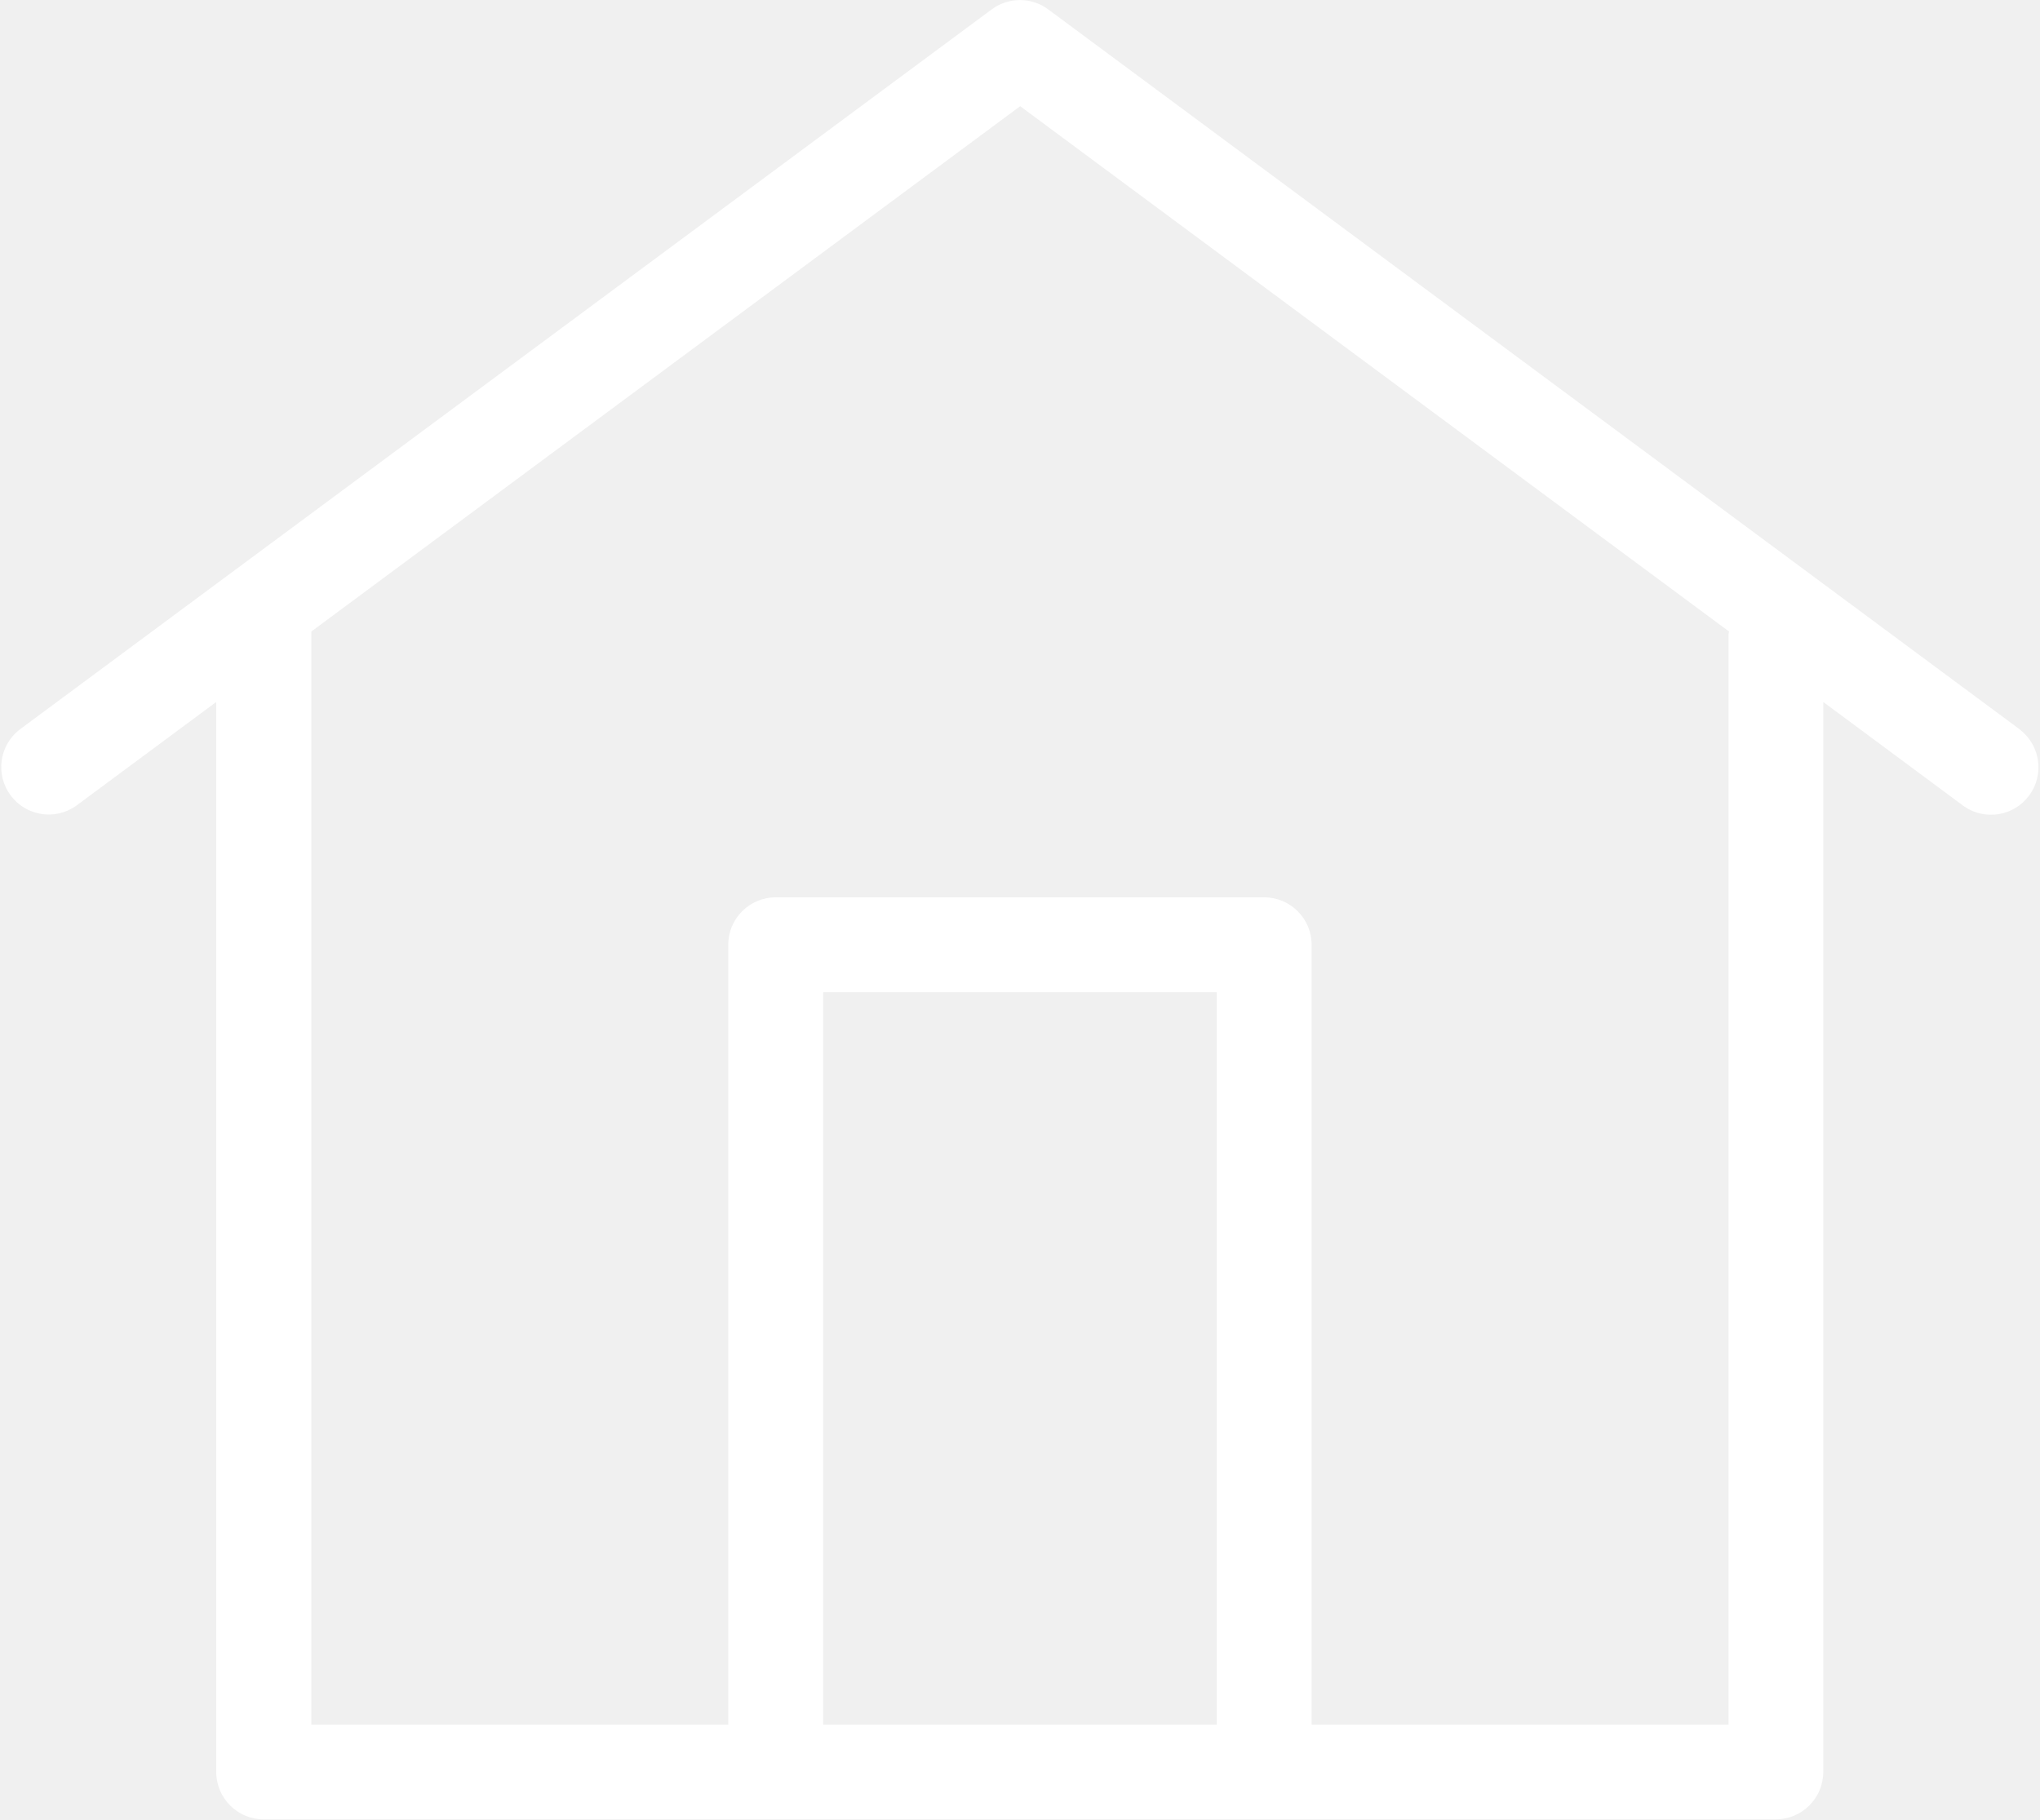
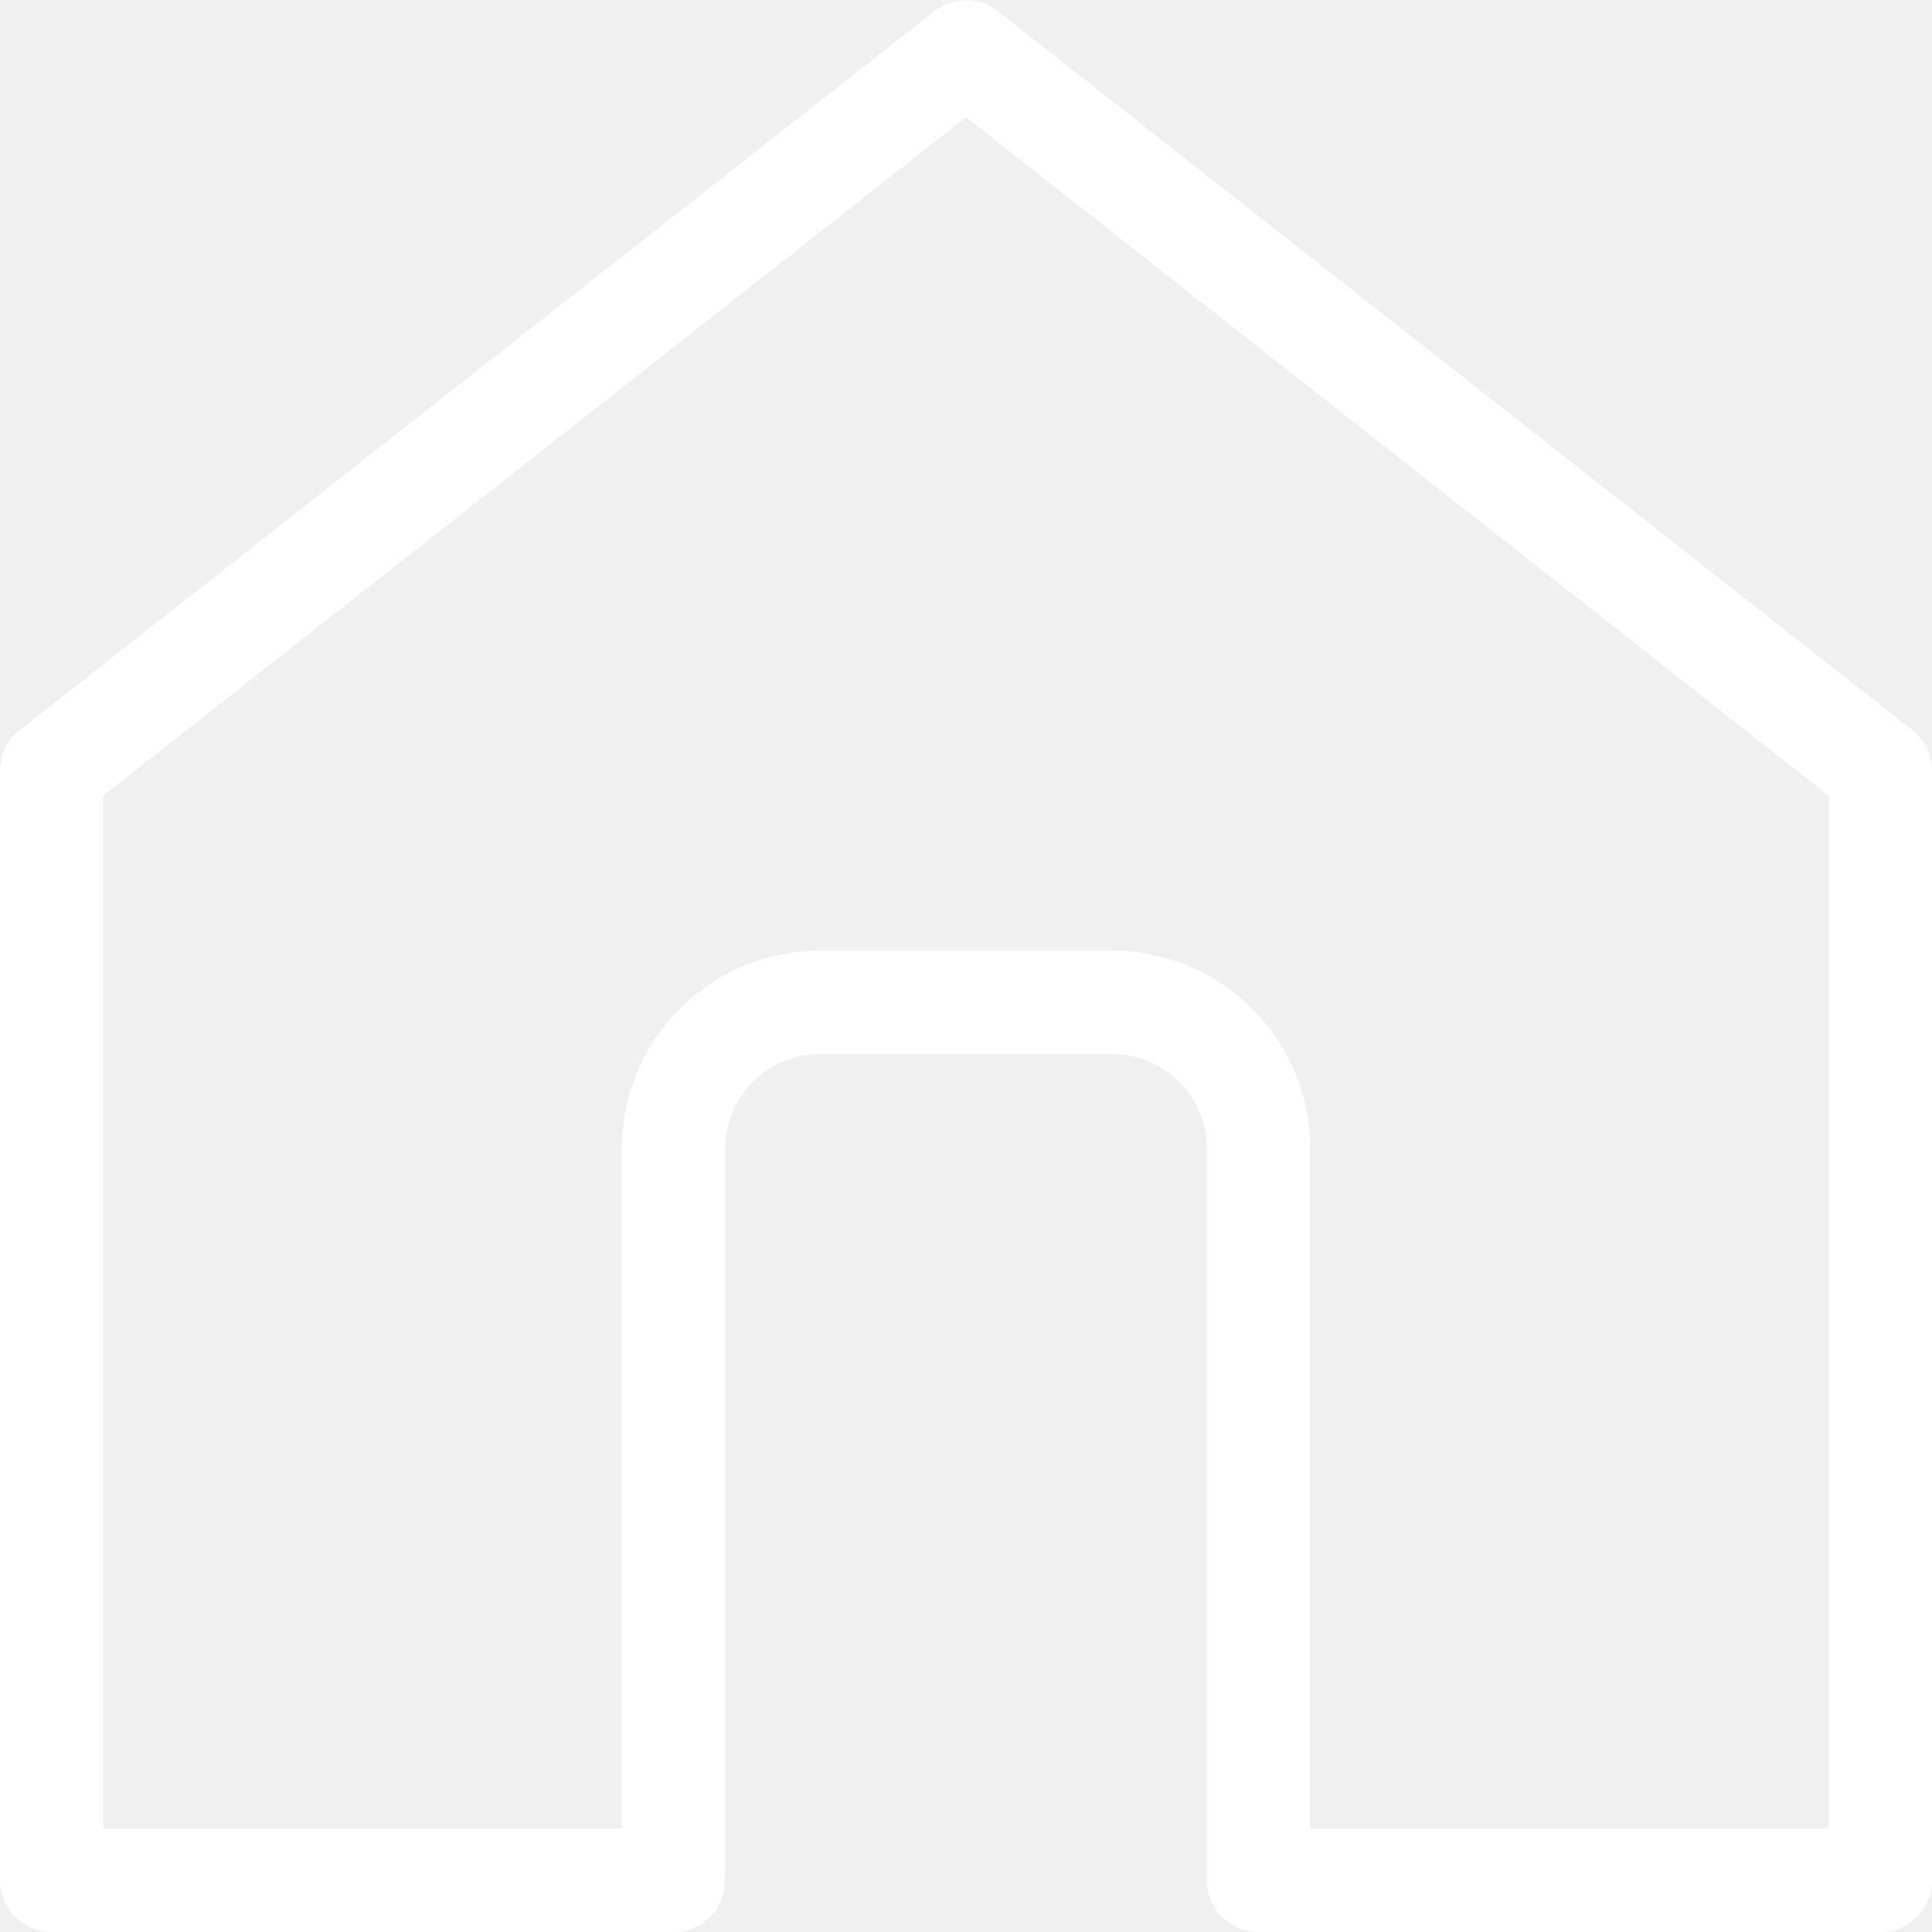
- <svg xmlns="http://www.w3.org/2000/svg" width="28.021" height="25" viewBox="0 0 28.021 25">
-   <path d="M411.787,877.424l-1.777-1.317h0l-11.582-8.586a.651.651,0,0,0-.776,0l-13.359,9.9a.652.652,0,0,0,.776,1.047L387,877.037v14.7a.652.652,0,0,0,.652.652h20.77a.652.652,0,0,0,.652-.652v-14.7l.157.116,1.777,1.318a.652.652,0,0,0,.776-1.047Zm-16.45,3.6h5.406v10.064h-5.406Zm12.436-4.921h0v14.985h-5.727V880.373a.652.652,0,0,0-.652-.652h-6.709a.652.652,0,0,0-.652.652v10.716h-5.727V876.1c0-.01,0-.02,0-.031l9.737-7.218,9.737,7.218C407.776,876.083,407.774,876.093,407.774,876.1Z" transform="translate(-384.03 -867.392)" fill="#fff" />
+ <svg xmlns="http://www.w3.org/2000/svg" width="25" height="25" viewBox="0 0 25 25">
+   <path id="路径_522" data-name="路径 522" d="M413.2,155.425l-11.832-9.3a.668.668,0,0,0-.826,0l-11.832,9.3a.667.667,0,0,0-.255.525v14.36a.668.668,0,0,0,.668.668h8.046a.668.668,0,0,0,.668-.668v-9.466a1.225,1.225,0,0,1,1.225-1.225h3.786a1.226,1.226,0,0,1,1.225,1.225v9.466a.668.668,0,0,0,.668.668h8.046a.668.668,0,0,0,.668-.668V155.95A.668.668,0,0,0,413.2,155.425Zm-1.081,14.217h-6.71v-8.8a2.561,2.561,0,0,0-2.561-2.561h-3.786a2.561,2.561,0,0,0-2.561,2.561v8.8h-6.71V156.275l11.164-8.78,11.164,8.78Z" transform="translate(-388.455 -145.978)" fill="#fff" />
</svg>
